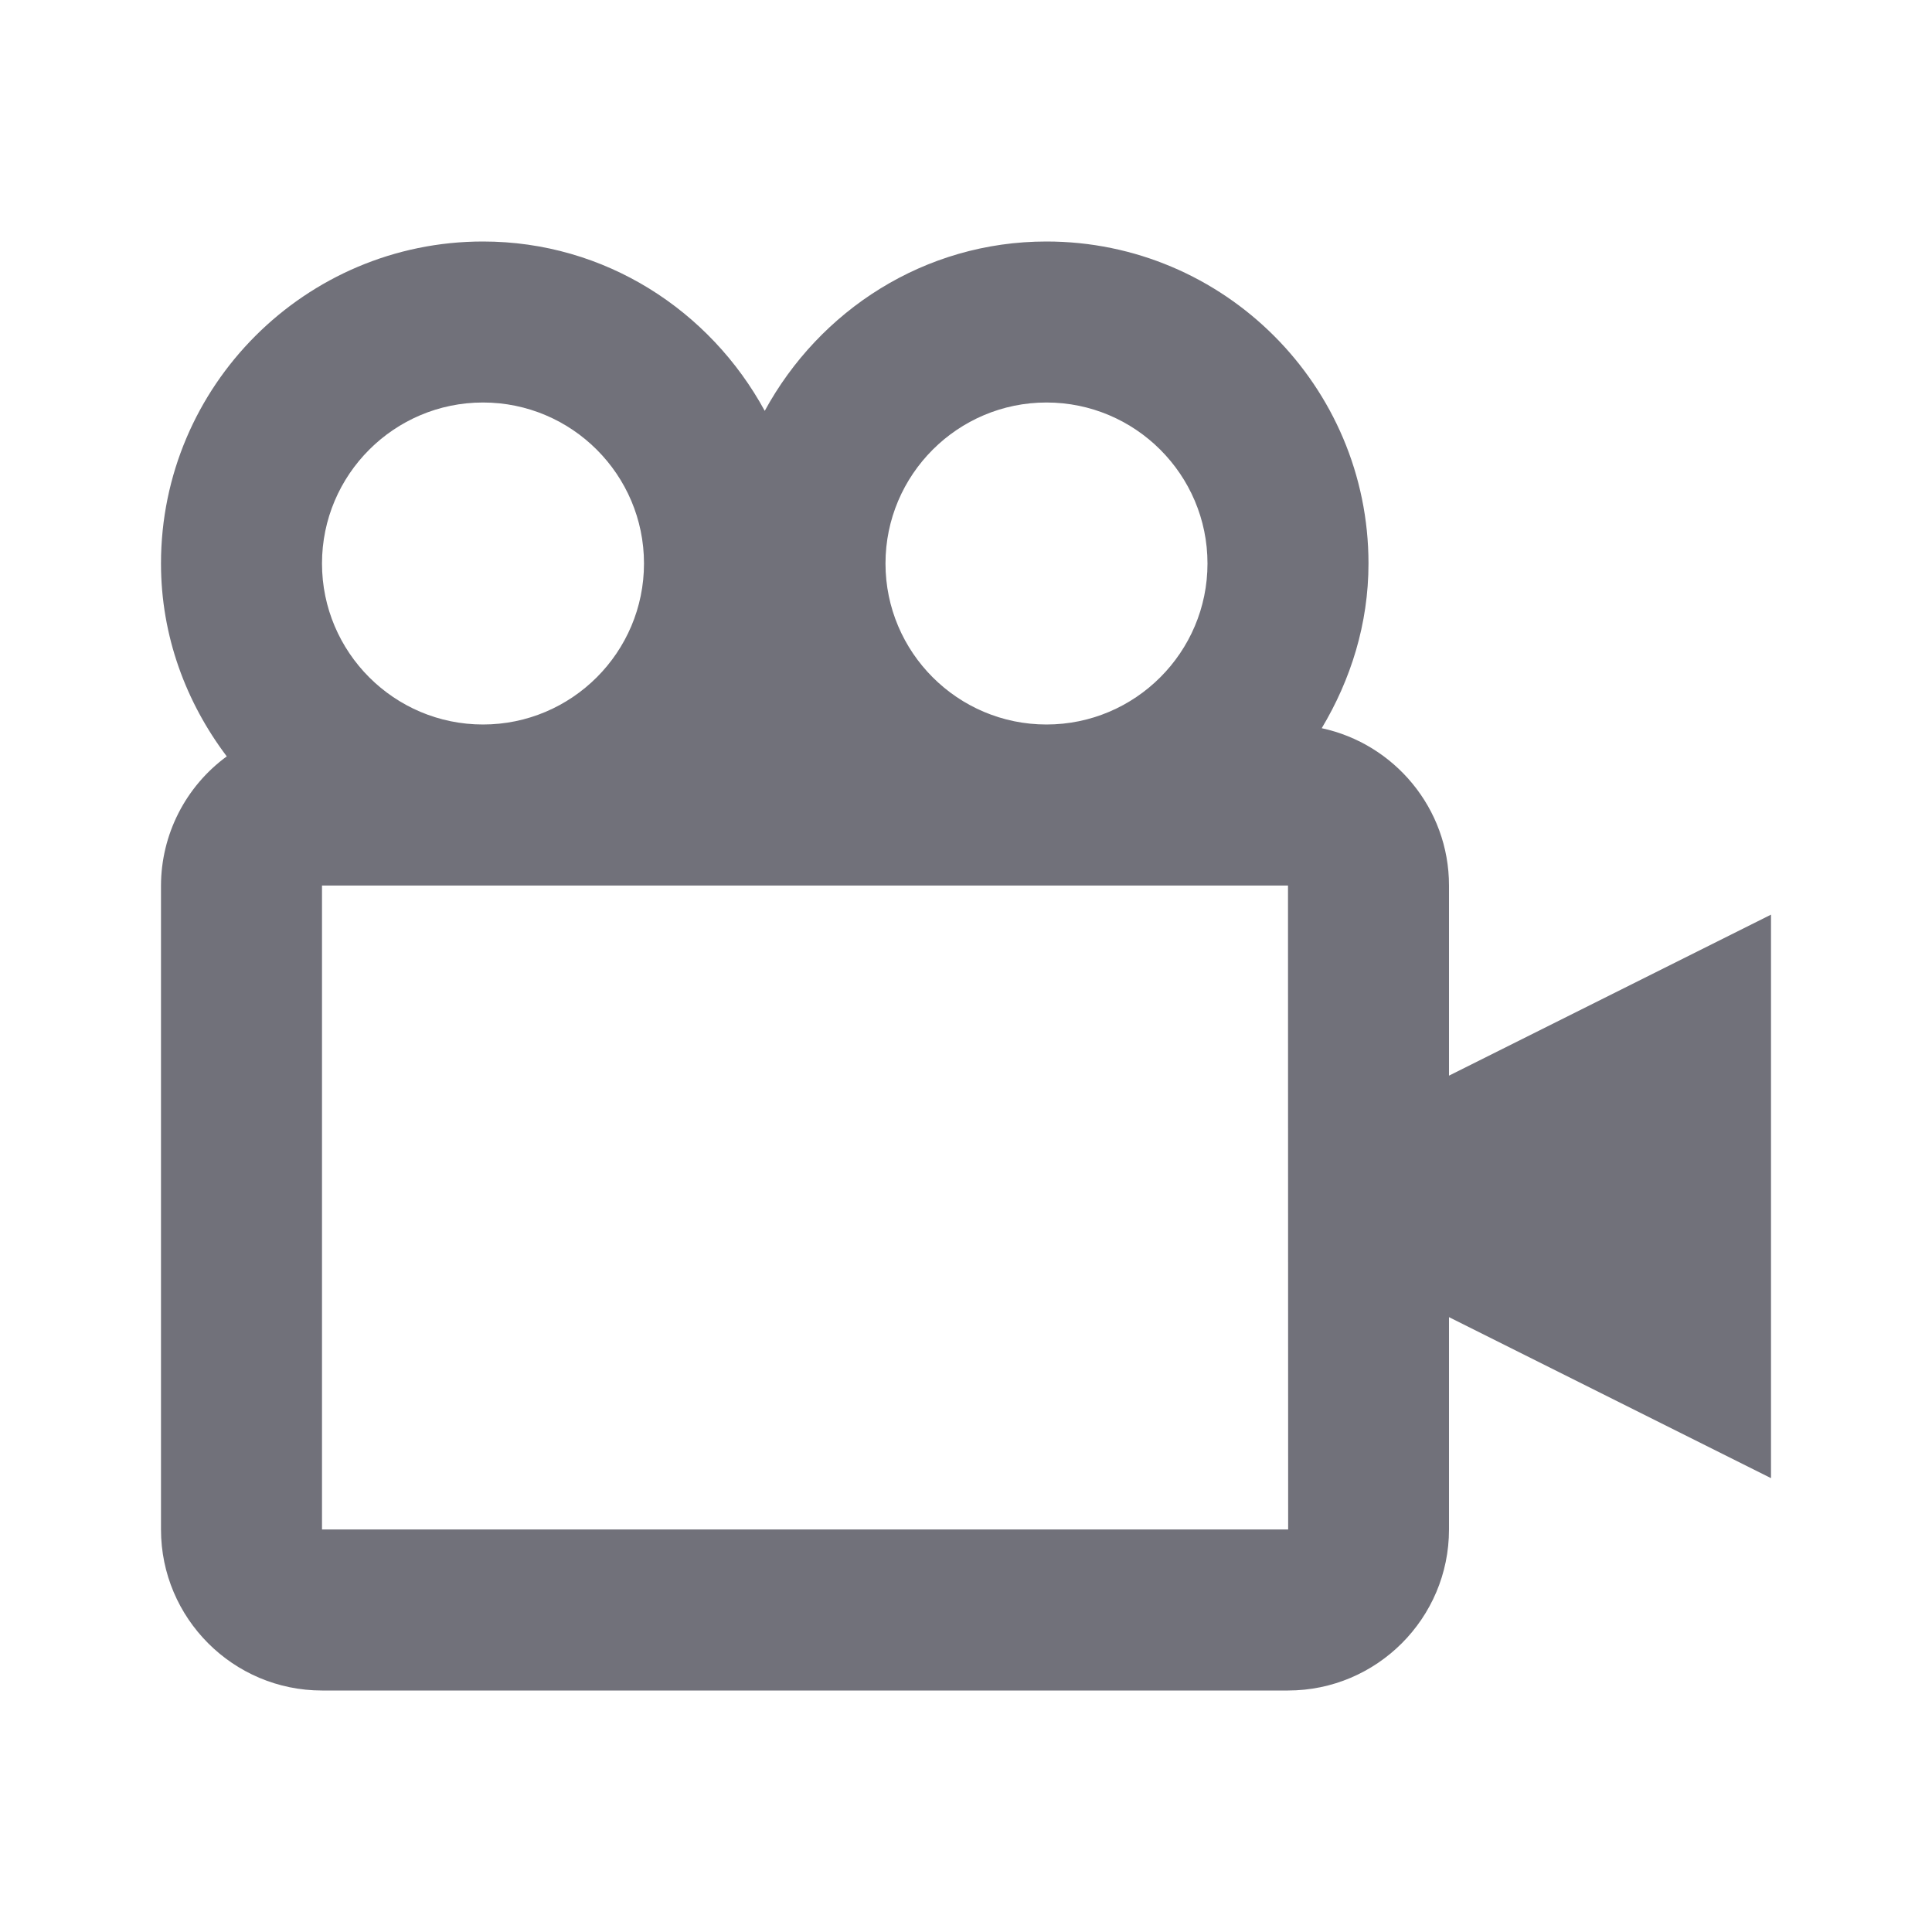
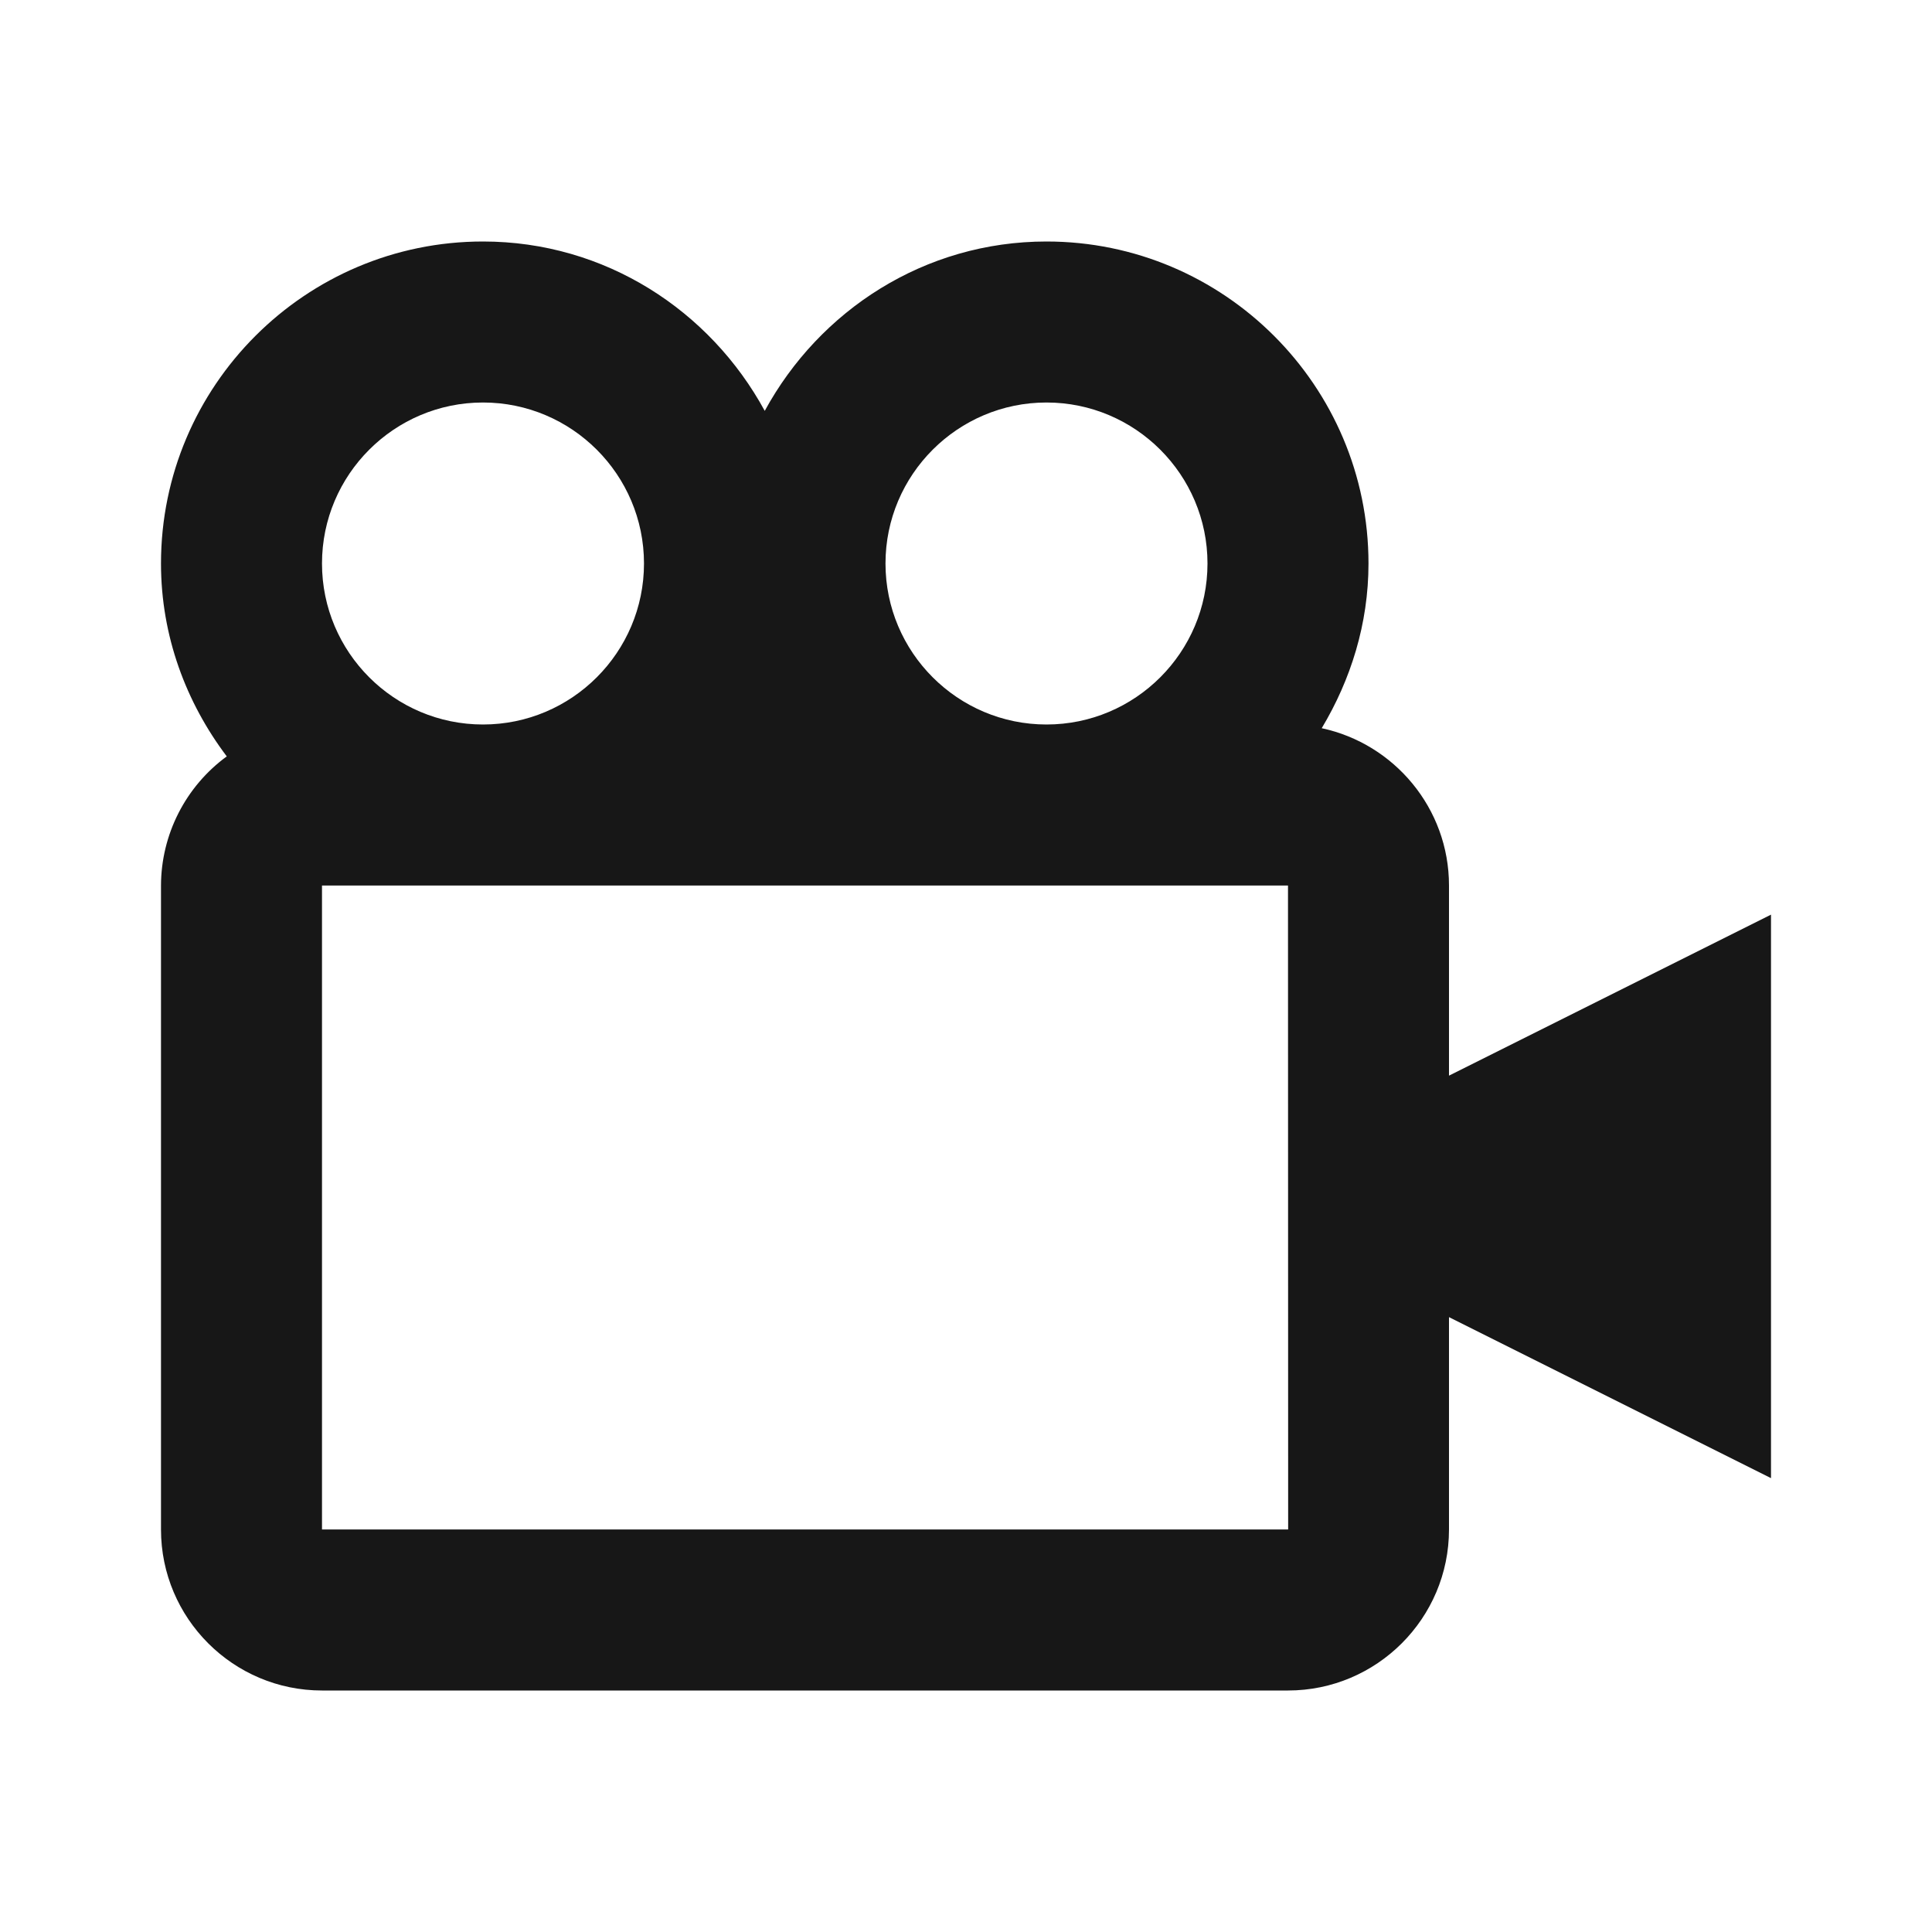
<svg xmlns="http://www.w3.org/2000/svg" width="800" height="800" viewBox="0 0 800 800" fill="none">
-   <path d="M599.997 366.667C599.997 334.7 577.331 307.967 547.297 301.533C559.297 281.5 566.664 258.333 566.664 233.333C566.664 159.8 506.864 100 433.331 100C382.764 100 339.297 128.567 316.664 170.133C294.031 128.567 250.564 100 199.997 100C126.464 100 66.664 159.8 66.664 233.333C66.664 263.4 77.064 290.9 93.897 313.2C85.484 319.352 78.635 327.398 73.904 336.685C69.173 345.973 66.693 356.243 66.664 366.667V633.333C66.664 670.1 96.564 700 133.331 700H533.331C570.097 700 599.997 670.1 599.997 633.333V545.4L733.331 612.067V378.733L599.997 445.4V366.667ZM433.331 166.667C470.097 166.667 499.997 196.567 499.997 233.333C499.997 270.1 470.097 300 433.331 300C396.564 300 366.664 270.1 366.664 233.333C366.664 196.567 396.564 166.667 433.331 166.667ZM199.997 166.667C236.764 166.667 266.664 196.567 266.664 233.333C266.664 270.1 236.764 300 199.997 300C163.231 300 133.331 270.1 133.331 233.333C133.331 196.567 163.231 166.667 199.997 166.667ZM133.331 633.333V366.667H533.331L533.397 633.333H133.331Z" fill="#71717A" />
+   <path d="M599.997 366.667C599.997 334.7 577.331 307.967 547.297 301.533C559.297 281.5 566.664 258.333 566.664 233.333C566.664 159.8 506.864 100 433.331 100C382.764 100 339.297 128.567 316.664 170.133C294.031 128.567 250.564 100 199.997 100C126.464 100 66.664 159.8 66.664 233.333C66.664 263.4 77.064 290.9 93.897 313.2C85.484 319.352 78.635 327.398 73.904 336.685C69.173 345.973 66.693 356.243 66.664 366.667V633.333C66.664 670.1 96.564 700 133.331 700H533.331C570.097 700 599.997 670.1 599.997 633.333V545.4L733.331 612.067V378.733L599.997 445.4V366.667ZM433.331 166.667C470.097 166.667 499.997 196.567 499.997 233.333C499.997 270.1 470.097 300 433.331 300C396.564 300 366.664 270.1 366.664 233.333C366.664 196.567 396.564 166.667 433.331 166.667ZM199.997 166.667C236.764 166.667 266.664 196.567 266.664 233.333C266.664 270.1 236.764 300 199.997 300C163.231 300 133.331 270.1 133.331 233.333C133.331 196.567 163.231 166.667 199.997 166.667ZM133.331 633.333V366.667H533.331L533.397 633.333H133.331Z" fill="#171717" />
</svg>
